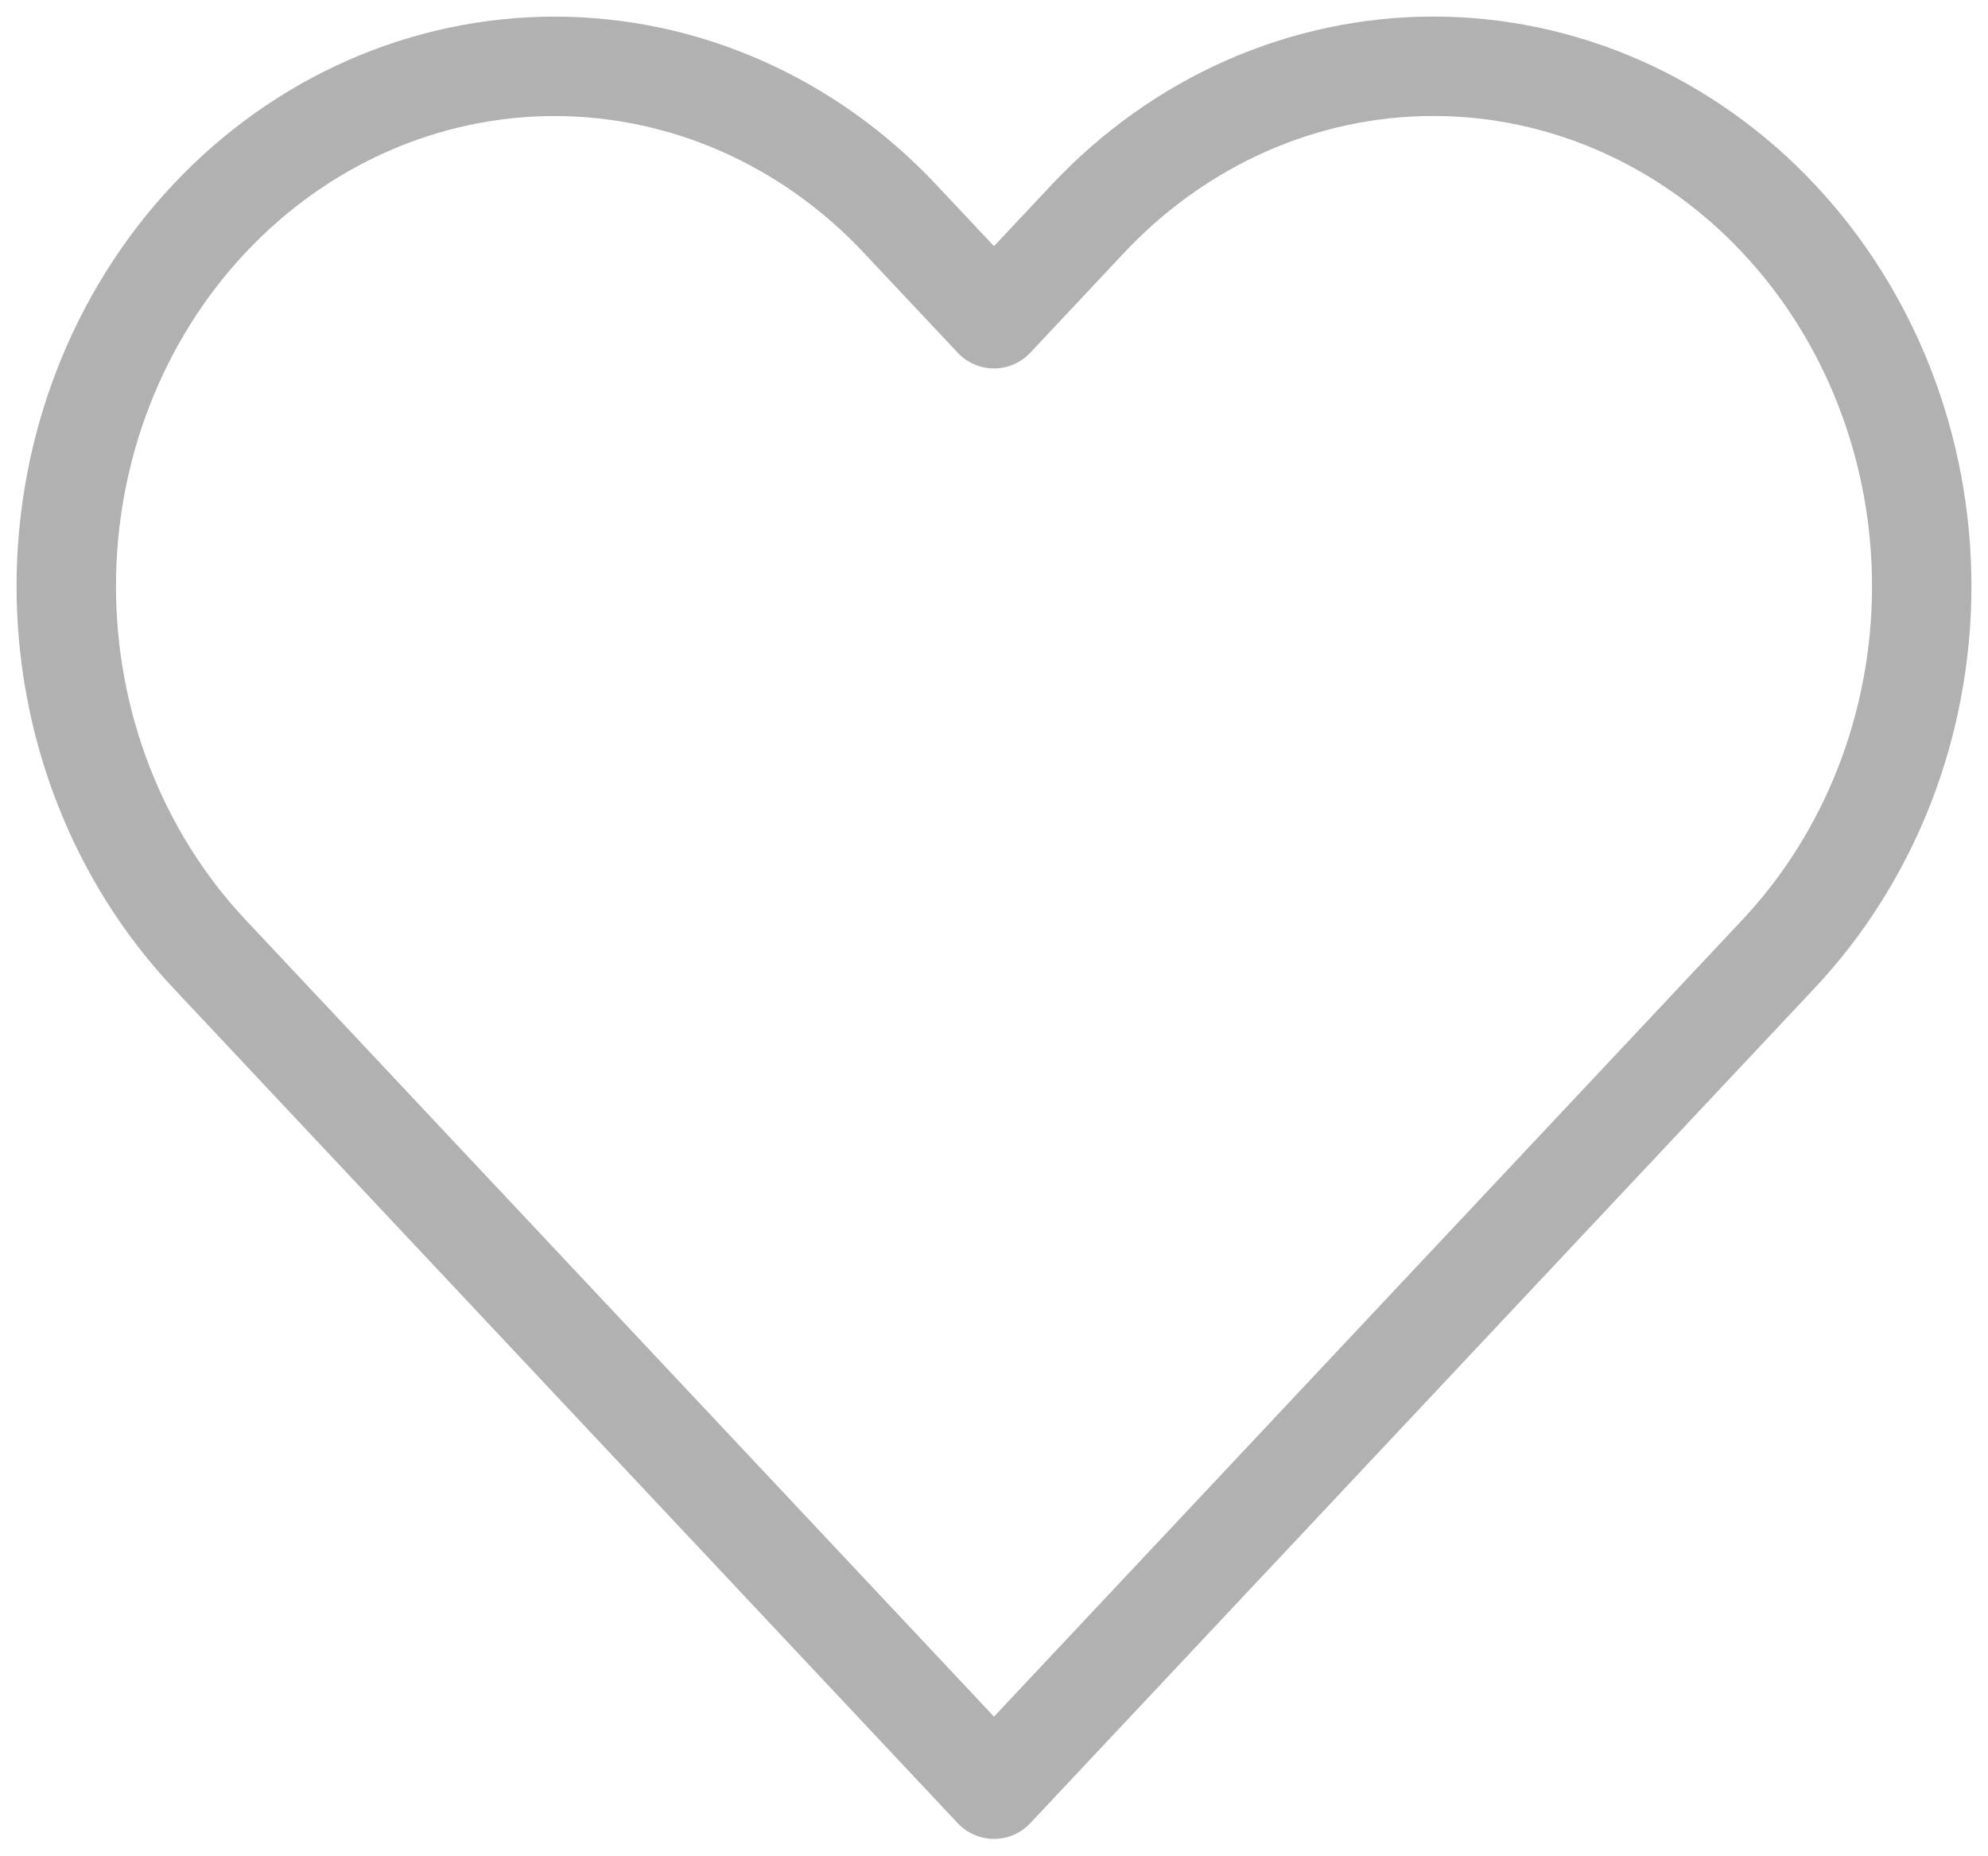
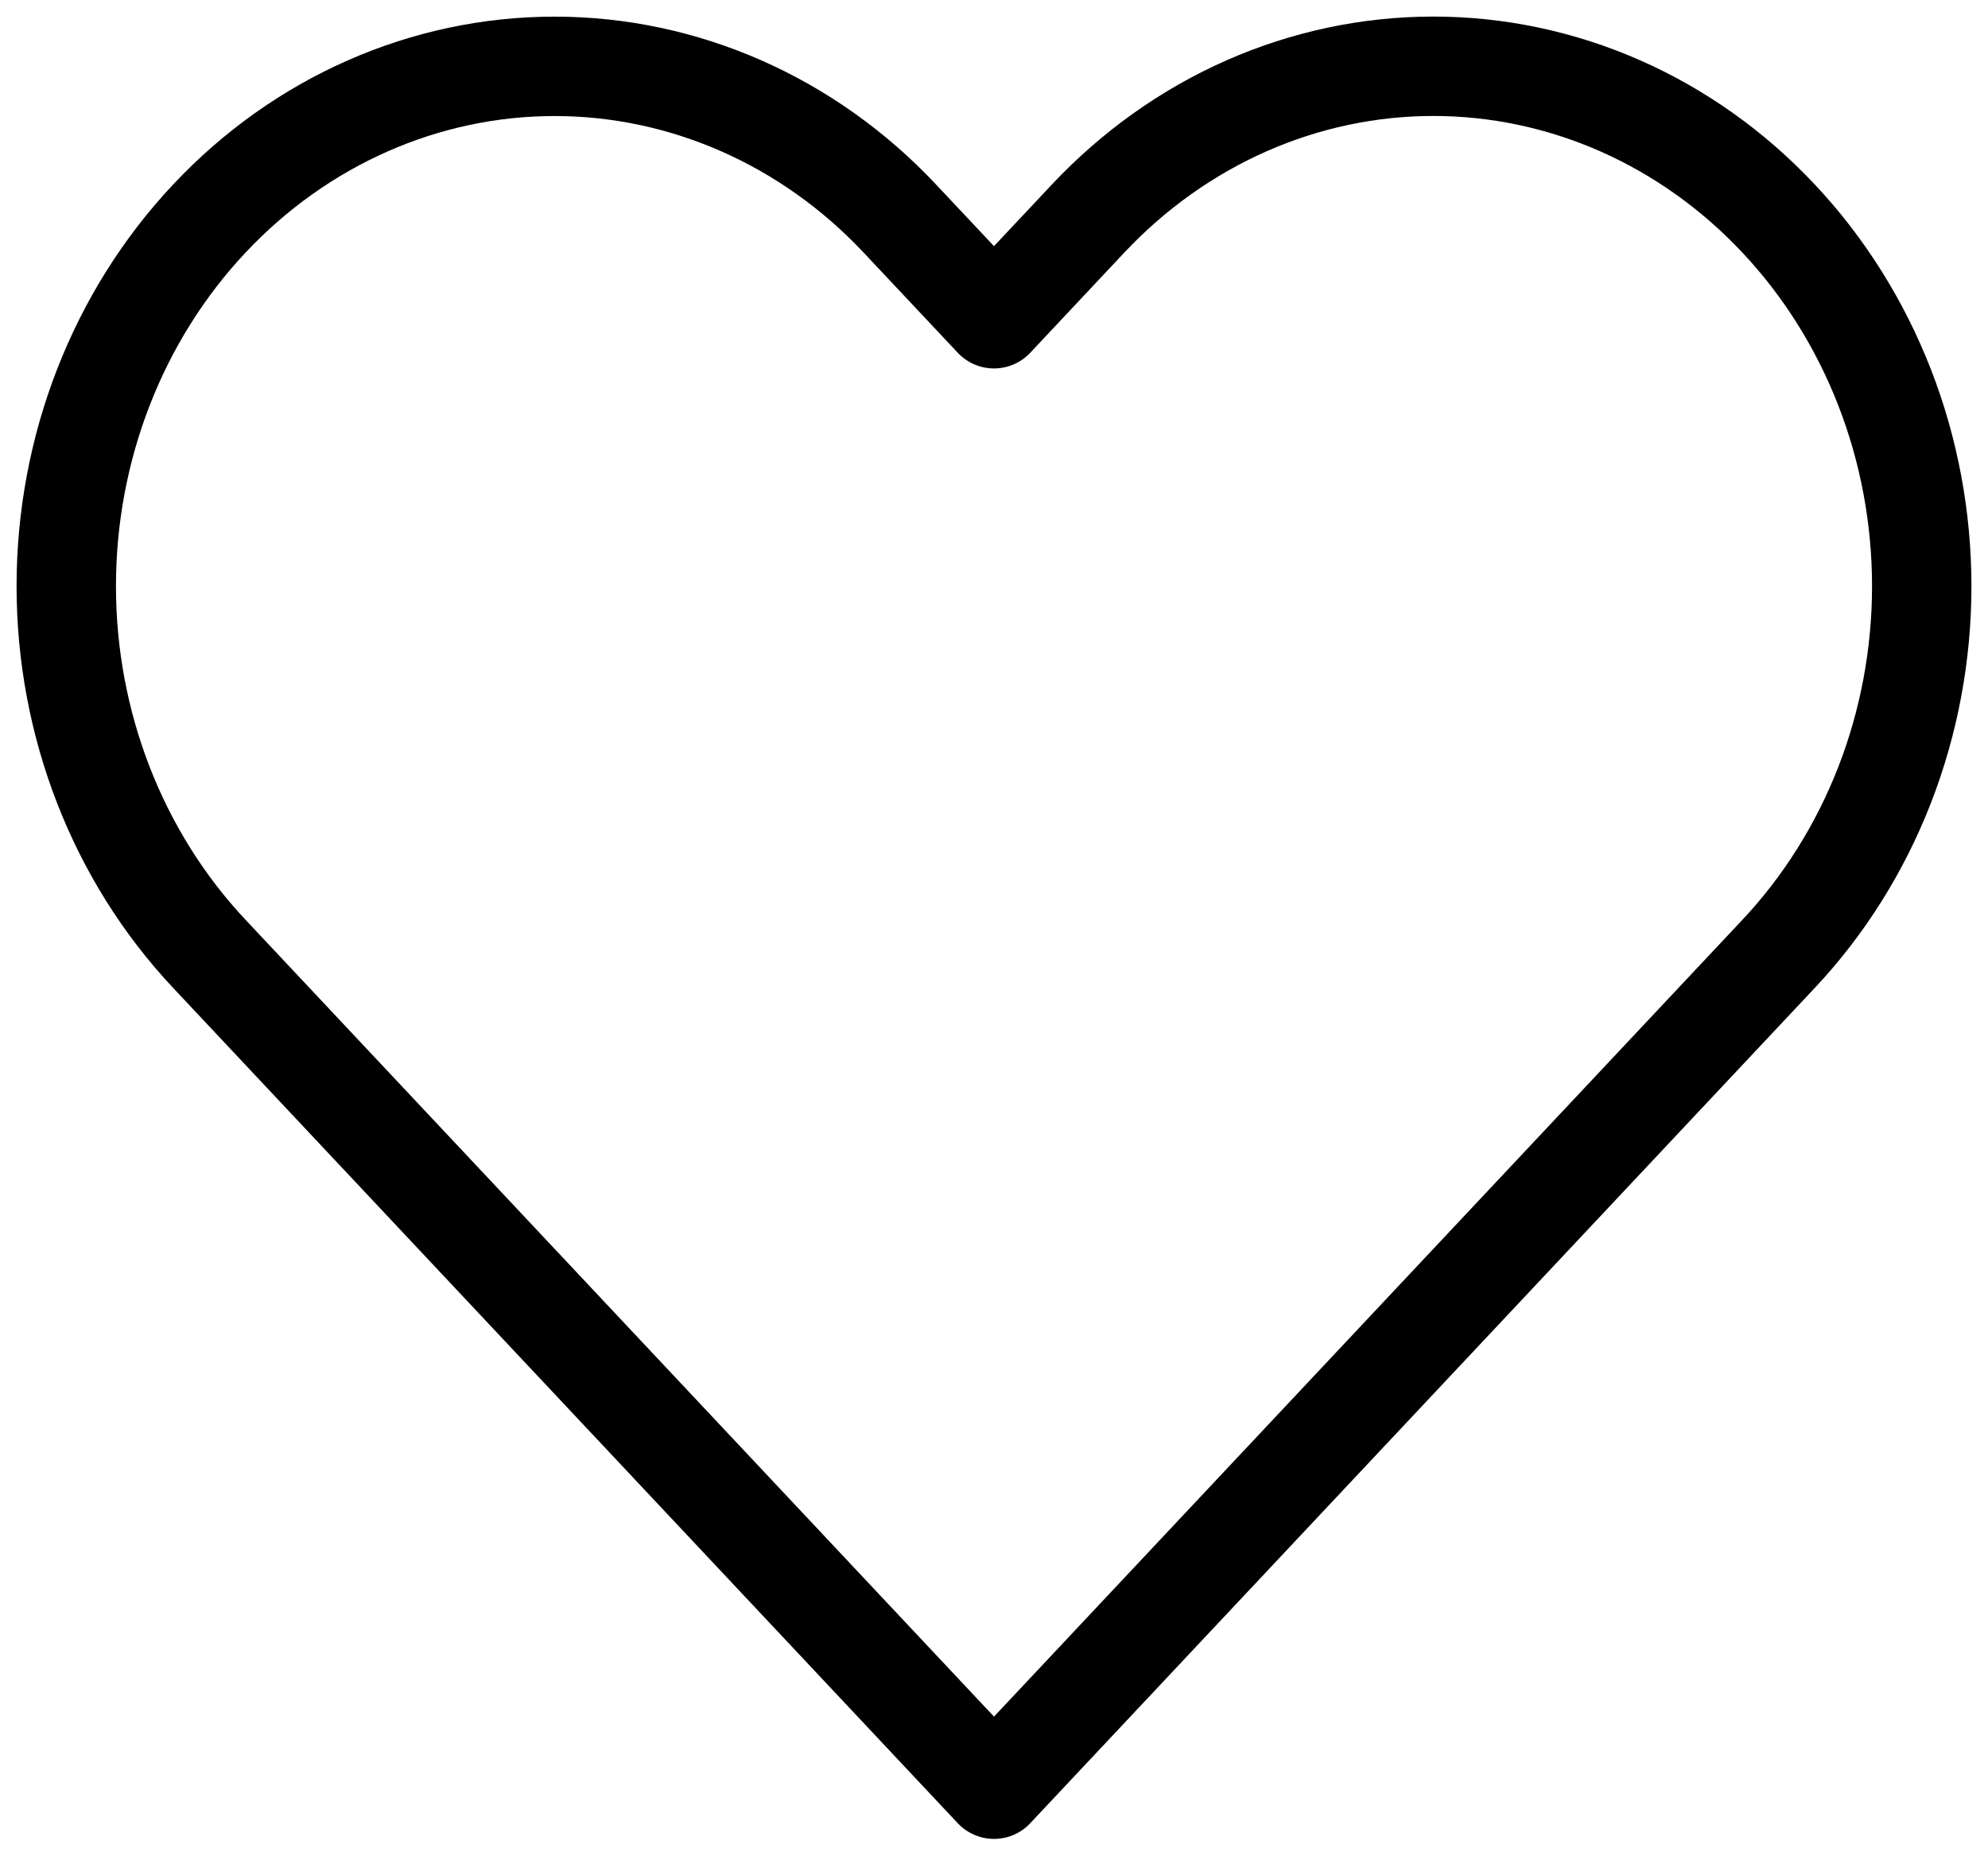
<svg xmlns="http://www.w3.org/2000/svg" width="30" height="28" viewBox="0 0 30 28" fill="none">
-   <path d="M26.841 3.299C26.157 2.57 25.345 1.992 24.45 1.597C23.556 1.203 22.598 1 21.63 1C20.663 1 19.704 1.203 18.81 1.597C17.916 1.992 17.104 2.57 16.419 3.299L15 4.81L13.58 3.299C12.198 1.827 10.323 1.001 8.369 1.001C6.415 1.001 4.54 1.827 3.158 3.299C1.776 4.77 1 6.765 1 8.846C1 10.927 1.776 12.922 3.158 14.393L4.578 15.905L15 27L25.421 15.905L26.841 14.393C27.525 13.665 28.068 12.8 28.439 11.848C28.809 10.897 29 9.876 29 8.846C29 7.816 28.809 6.795 28.439 5.844C28.068 4.892 27.525 4.027 26.841 3.299Z" stroke="#B1B1B1" stroke-width="1.5" stroke-linecap="round" stroke-linejoin="round" />
+   <path d="M26.841 3.299C26.157 2.57 25.345 1.992 24.45 1.597C23.556 1.203 22.598 1 21.63 1C20.663 1 19.704 1.203 18.81 1.597C17.916 1.992 17.104 2.57 16.419 3.299L15 4.81L13.58 3.299C12.198 1.827 10.323 1.001 8.369 1.001C6.415 1.001 4.54 1.827 3.158 3.299C1.776 4.77 1 6.765 1 8.846C1 10.927 1.776 12.922 3.158 14.393L4.578 15.905L15 27L25.421 15.905L26.841 14.393C27.525 13.665 28.068 12.8 28.439 11.848C28.809 10.897 29 9.876 29 8.846C29 7.816 28.809 6.795 28.439 5.844C28.068 4.892 27.525 4.027 26.841 3.299Z" stroke="currentColor" stroke-width="1.5" stroke-linecap="round" stroke-linejoin="round" />
</svg>
